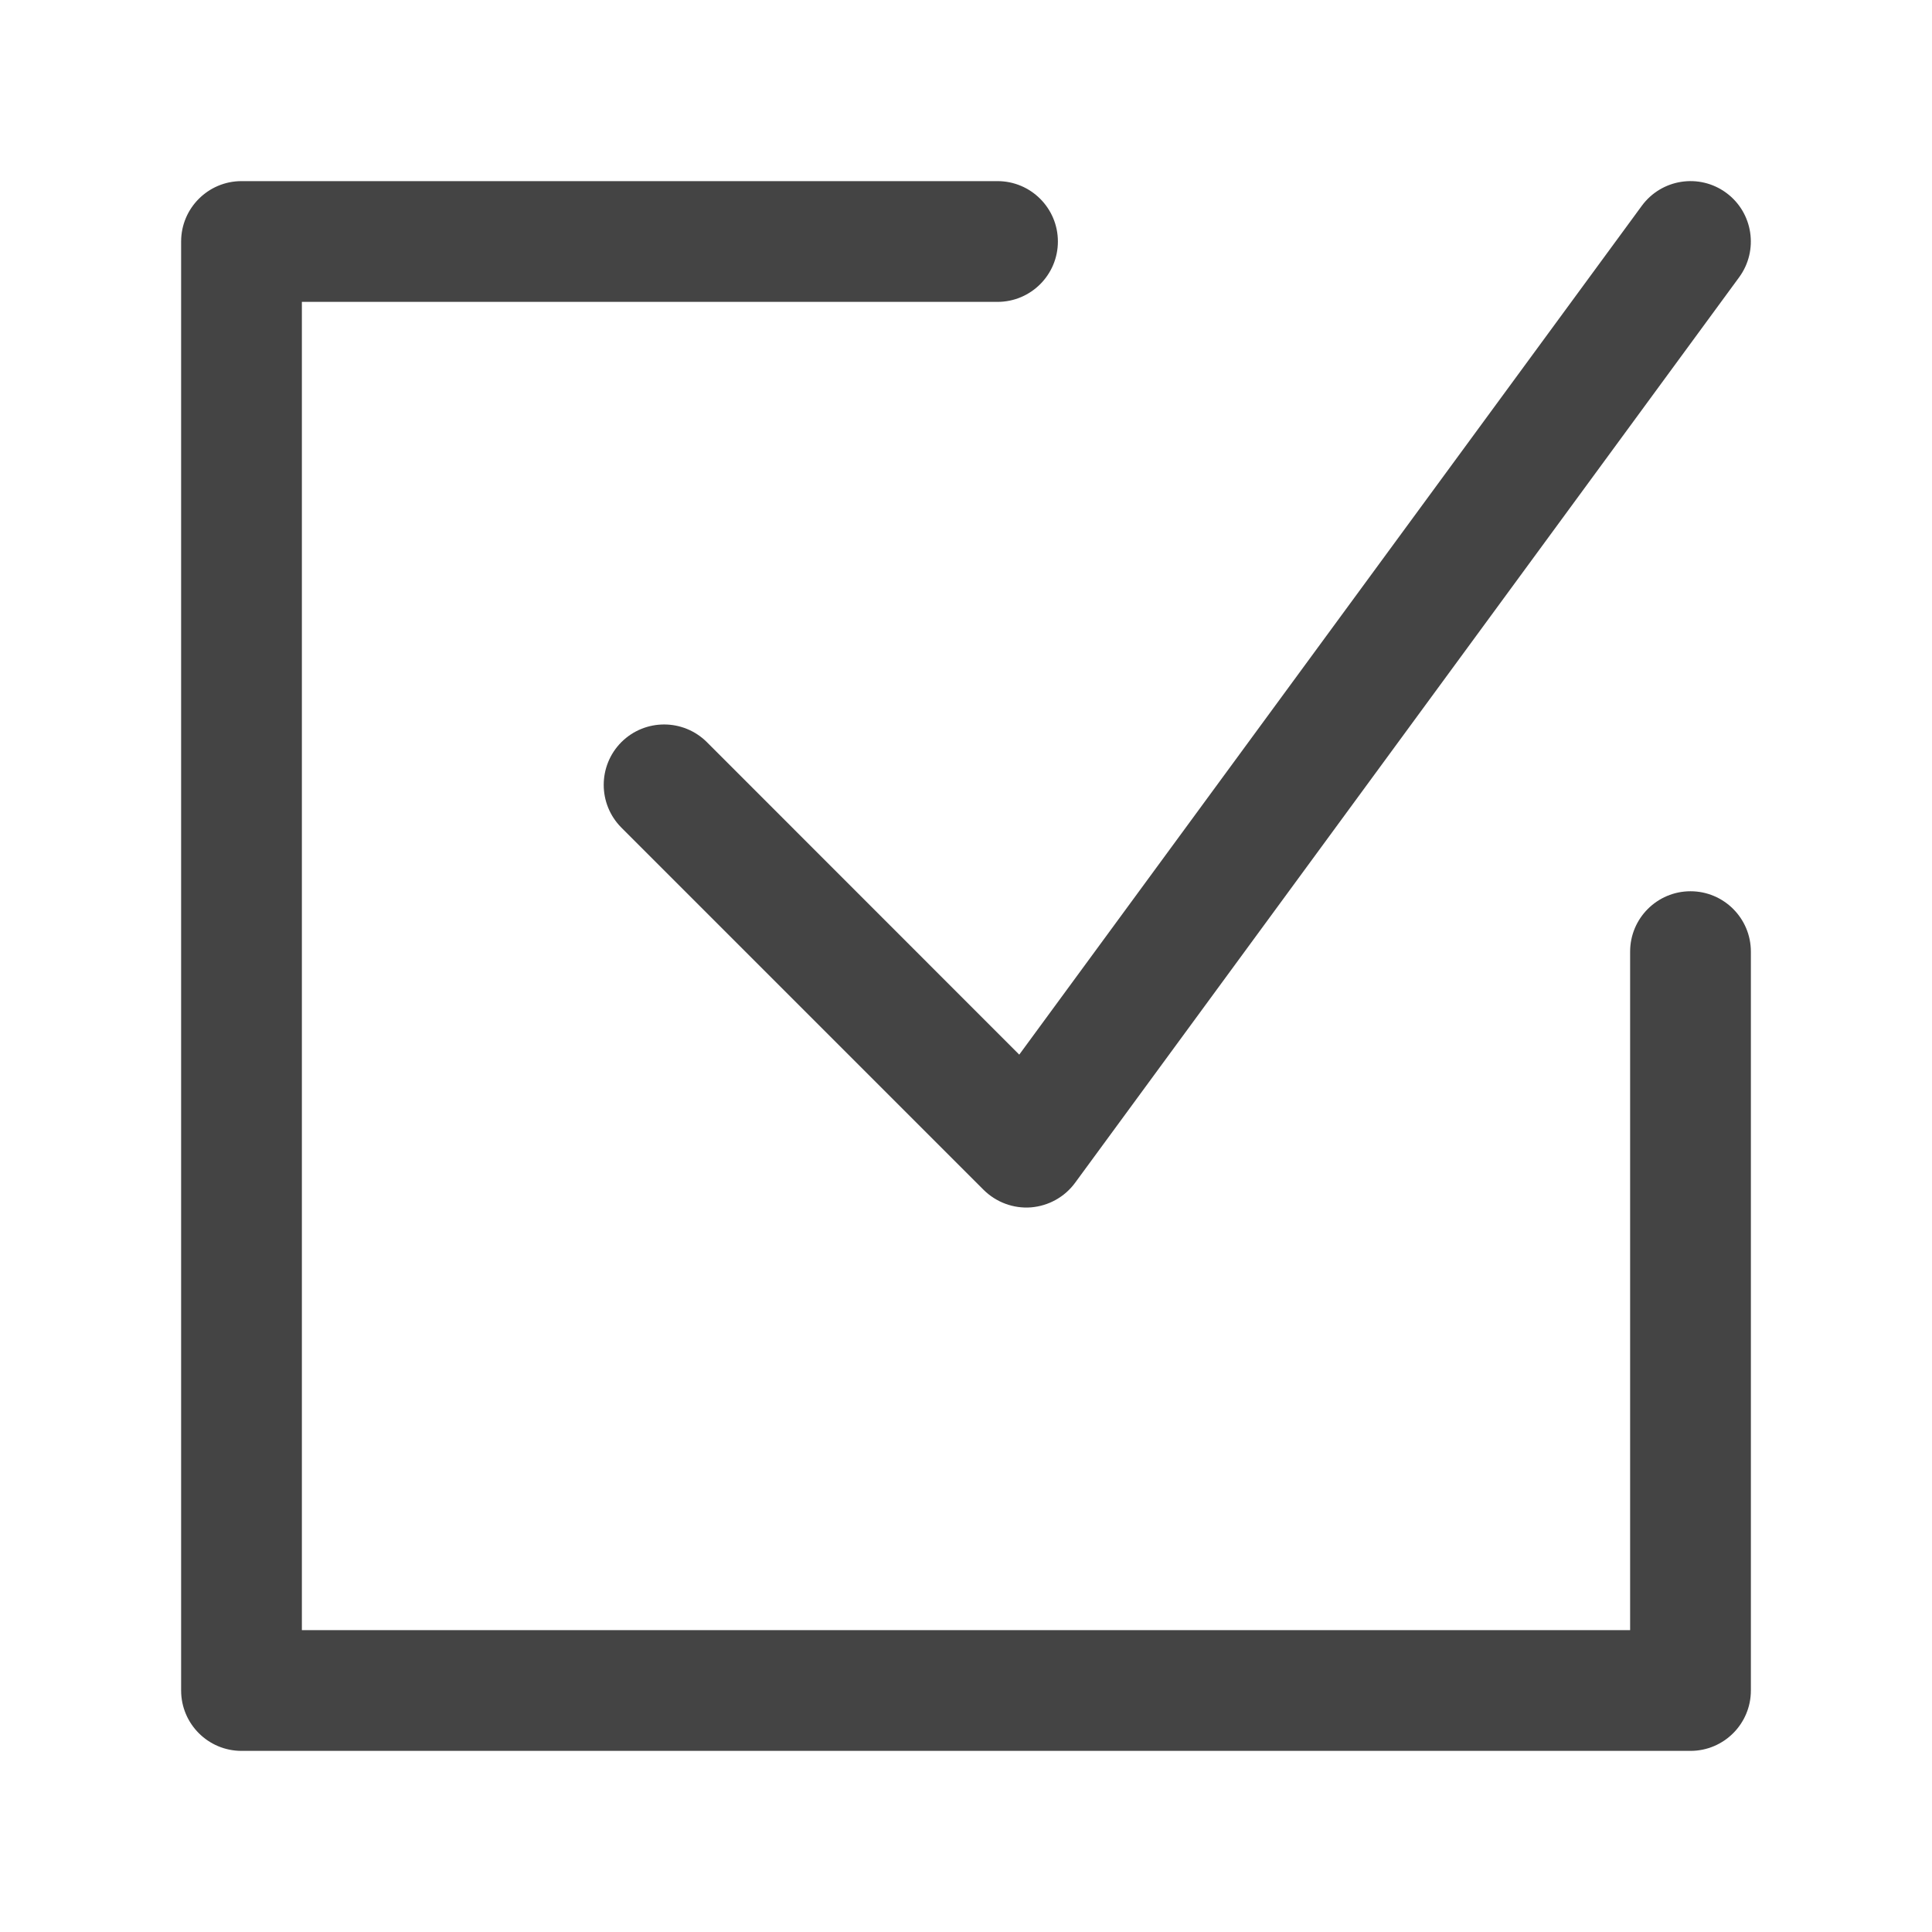
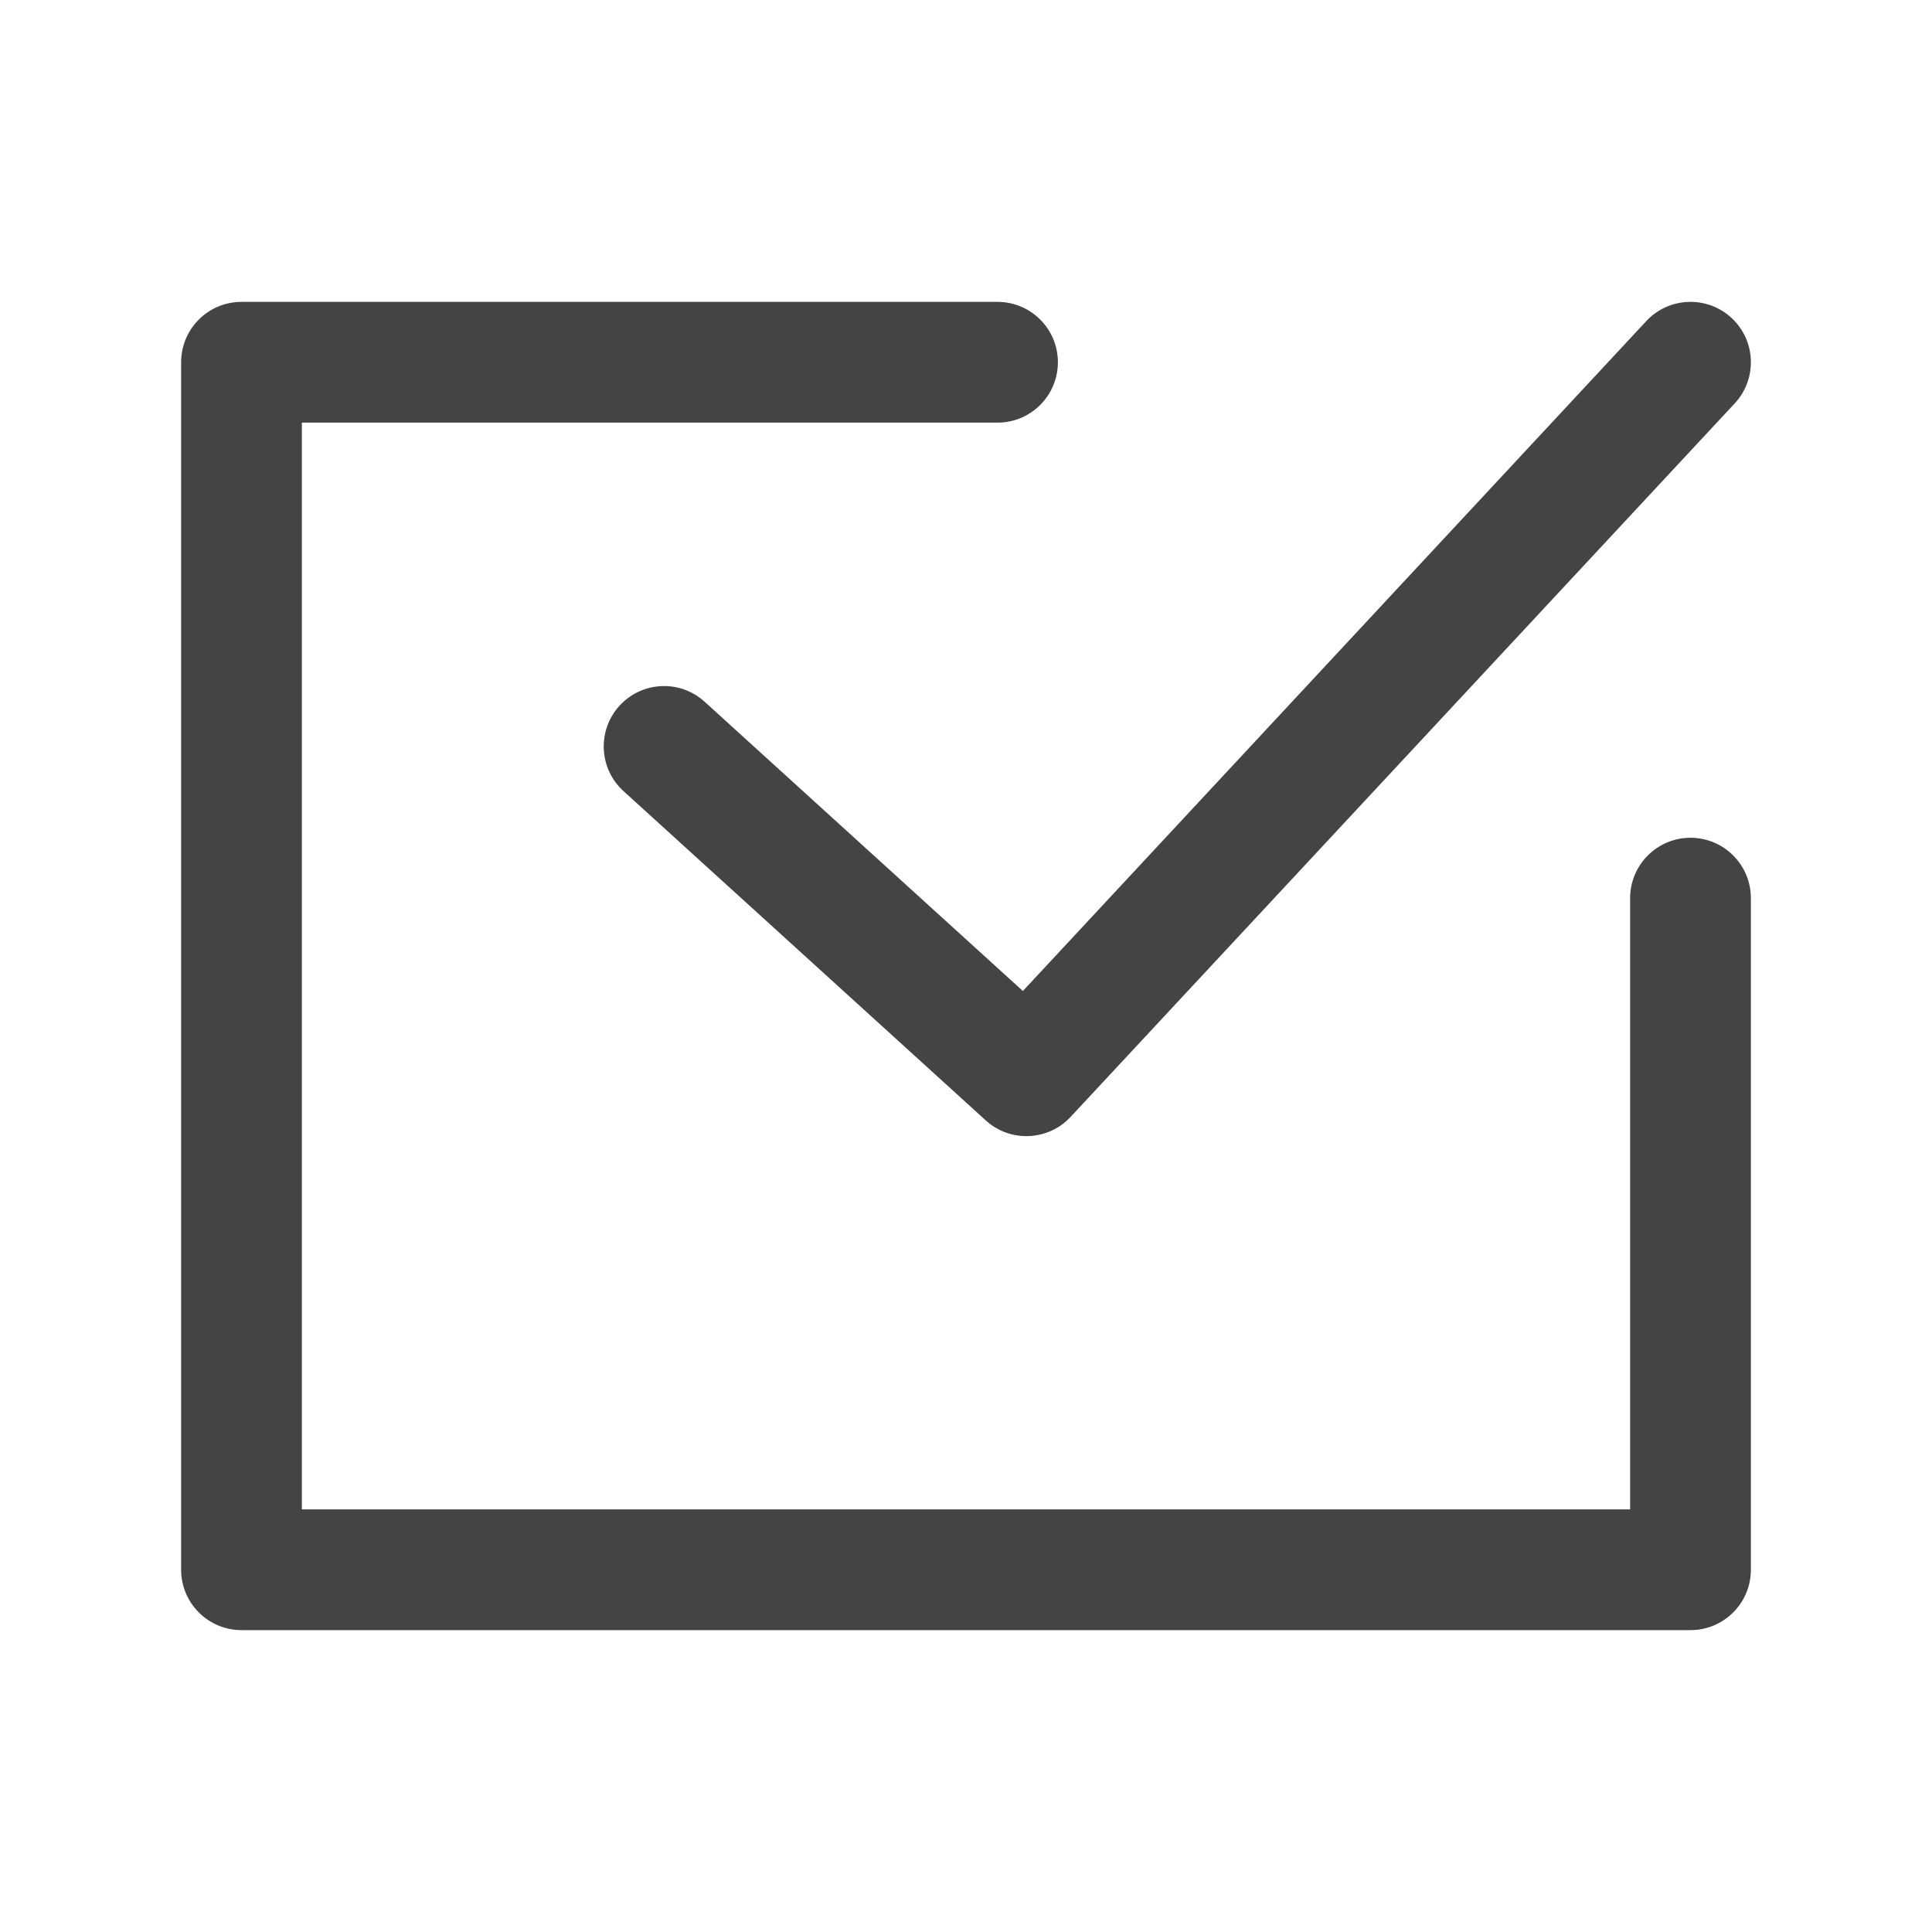
<svg xmlns="http://www.w3.org/2000/svg" width="16" height="16" viewBox="0 0 16 16" fill="none">
-   <path fill-rule="evenodd" clip-rule="evenodd" d="M14.296 1.597C14.518 1.76 14.566 2.073 14.403 2.296L8.903 9.796C8.817 9.913 8.684 9.987 8.538 9.999C8.393 10.01 8.25 9.957 8.146 9.854L5.146 6.854C4.951 6.658 4.951 6.342 5.146 6.146C5.342 5.951 5.658 5.951 5.854 6.146L8.441 8.734L13.597 1.704C13.76 1.482 14.073 1.433 14.296 1.597ZM1.5 2C1.5 1.724 1.724 1.5 2 1.5H8.261C8.537 1.5 8.761 1.724 8.761 2C8.761 2.276 8.537 2.5 8.261 2.5H2.5V13.5H13.5V7.881C13.5 7.605 13.724 7.381 14 7.381C14.276 7.381 14.5 7.605 14.5 7.881V14C14.5 14.276 14.276 14.5 14 14.5H2C1.724 14.5 1.5 14.276 1.5 14V2Z" fill="#444444" />
+   <path fill-rule="evenodd" clip-rule="evenodd" d="M14.341 2.634C14.543 2.822 14.554 3.139 14.366 3.341L8.866 9.25C8.679 9.45 8.366 9.463 8.164 9.279L5.164 6.552C4.959 6.366 4.944 6.05 5.13 5.845C5.316 5.641 5.632 5.626 5.836 5.812L8.471 8.207L13.634 2.659C13.822 2.457 14.139 2.446 14.341 2.634ZM1.5 3C1.5 2.724 1.724 2.5 2 2.5H8.261C8.537 2.5 8.761 2.724 8.761 3C8.761 3.276 8.537 3.5 8.261 3.5H2.5V12.5H13.5V7.438C13.5 7.162 13.724 6.938 14 6.938C14.276 6.938 14.5 7.162 14.5 7.438V13C14.5 13.276 14.276 13.5 14 13.5H2C1.724 13.5 1.5 13.276 1.5 13V3Z" fill="#444444" />
</svg>
